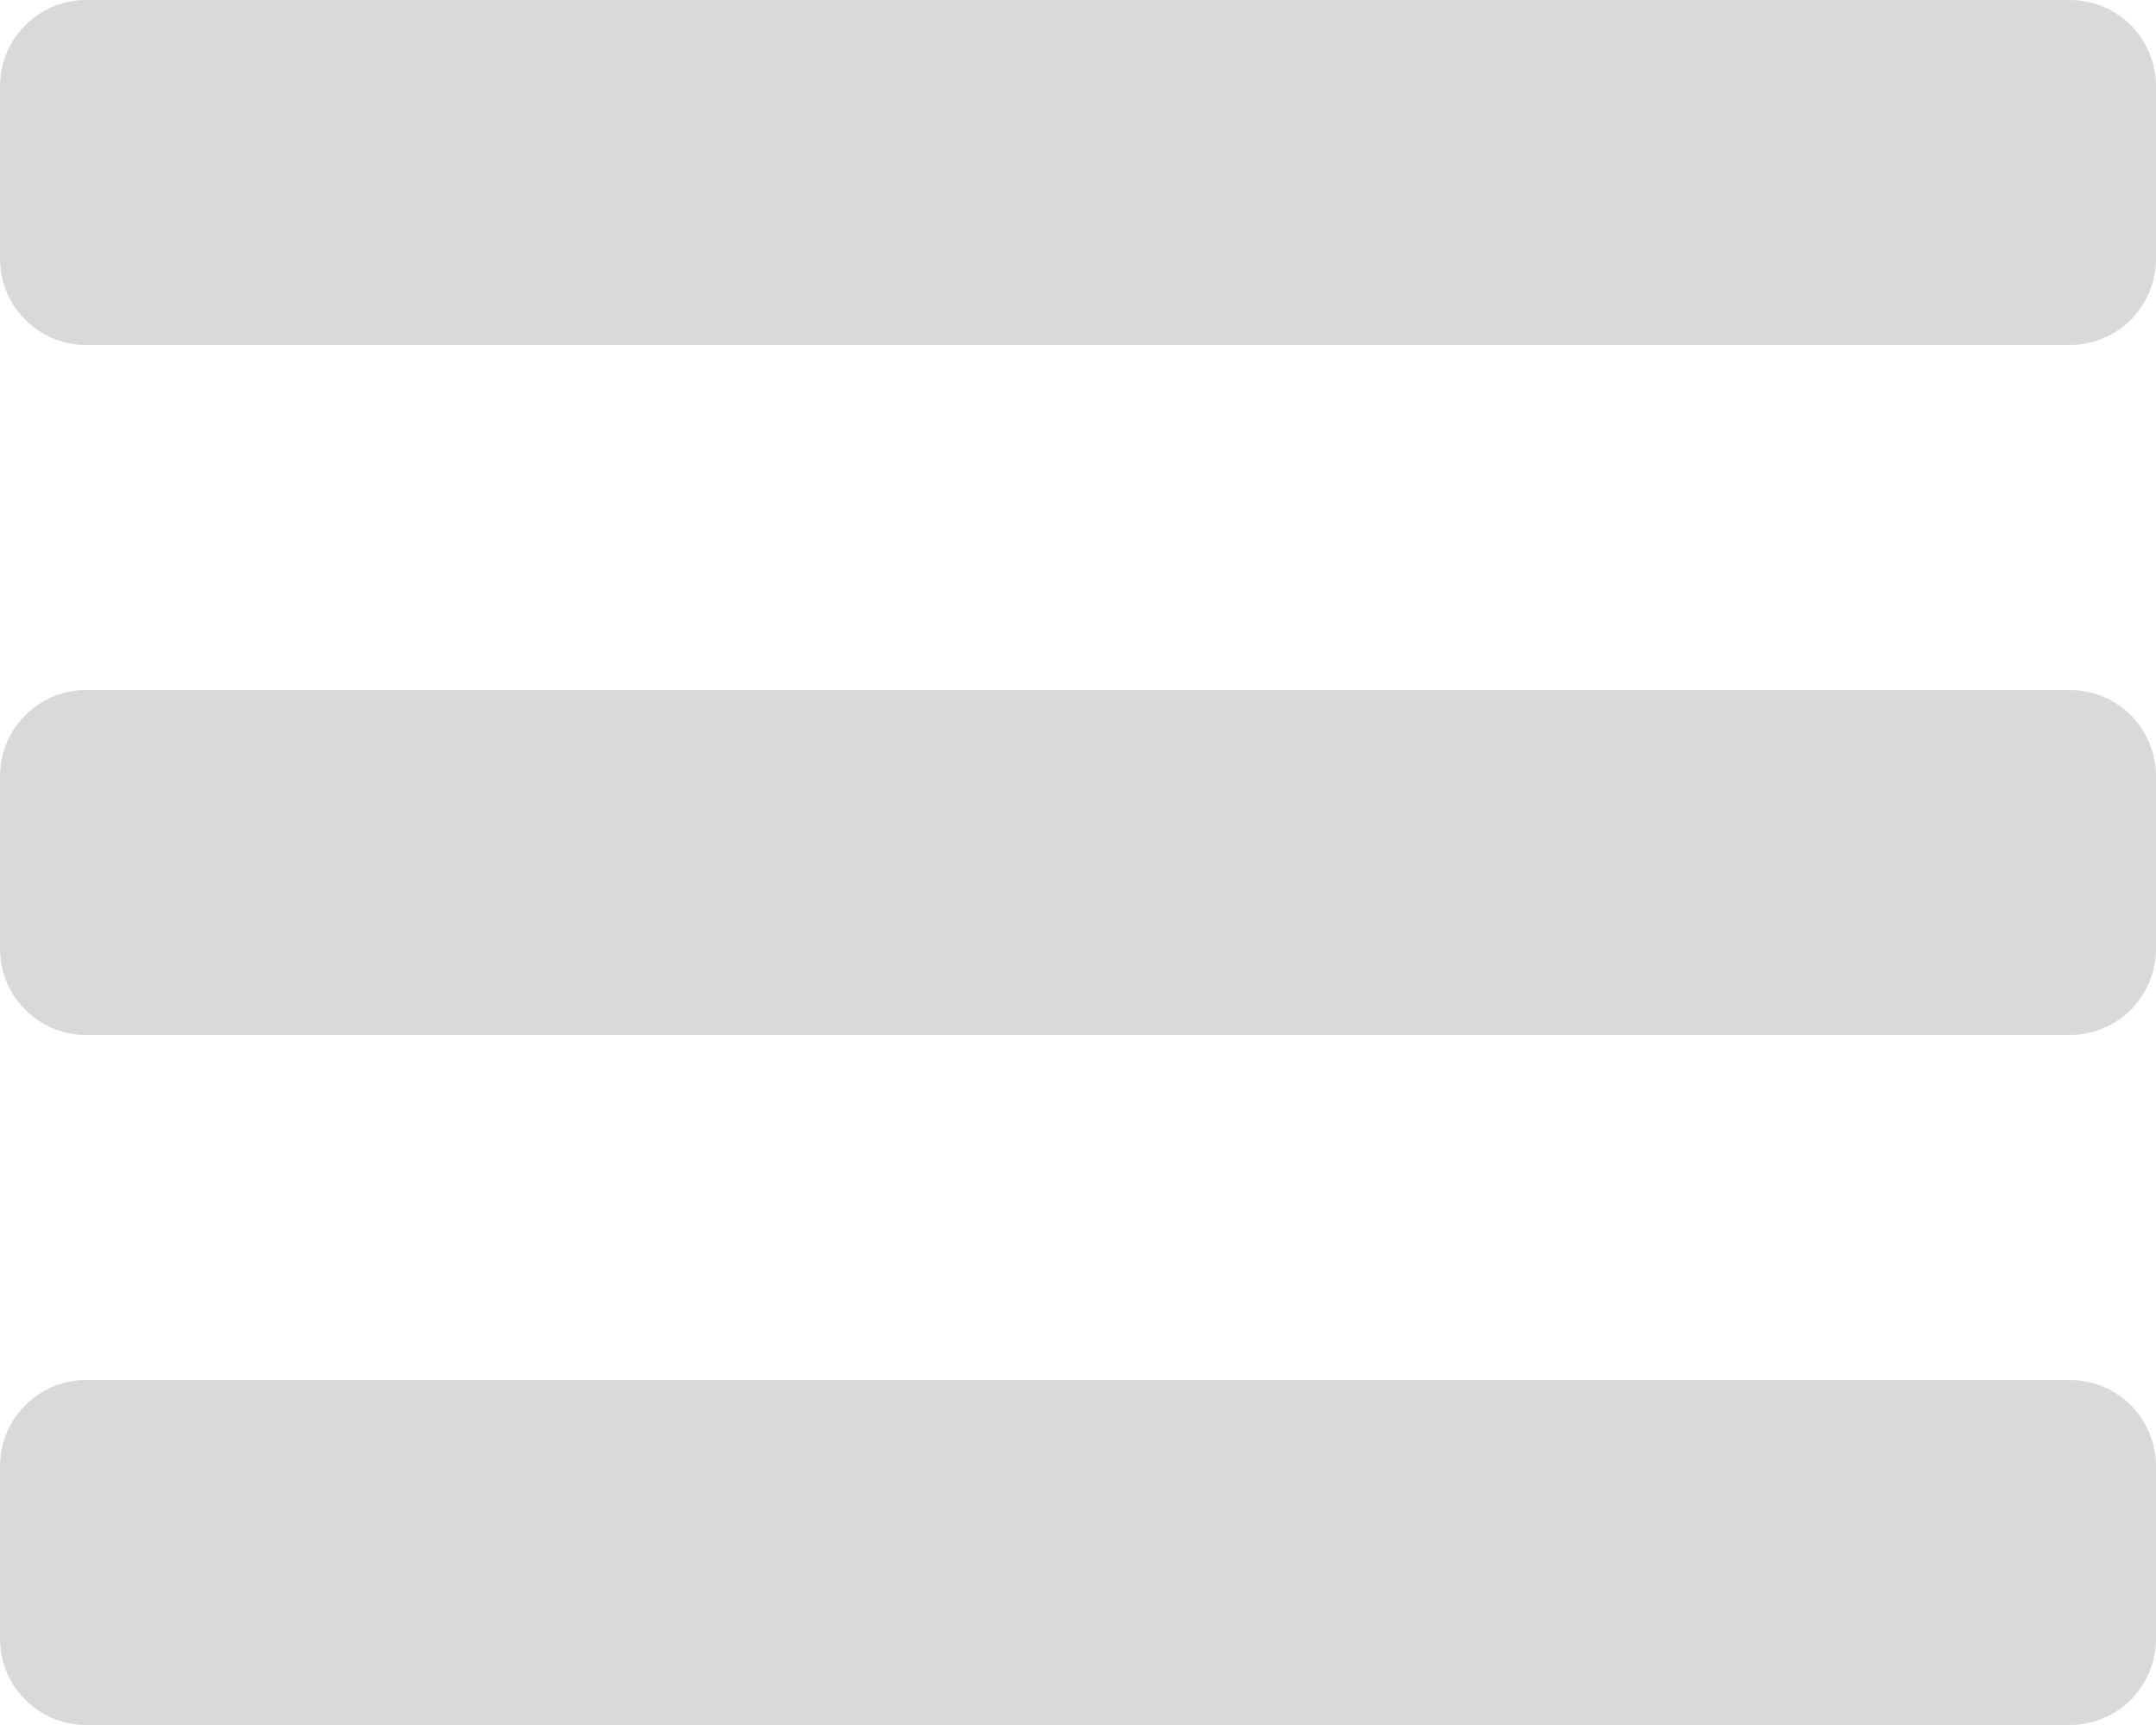
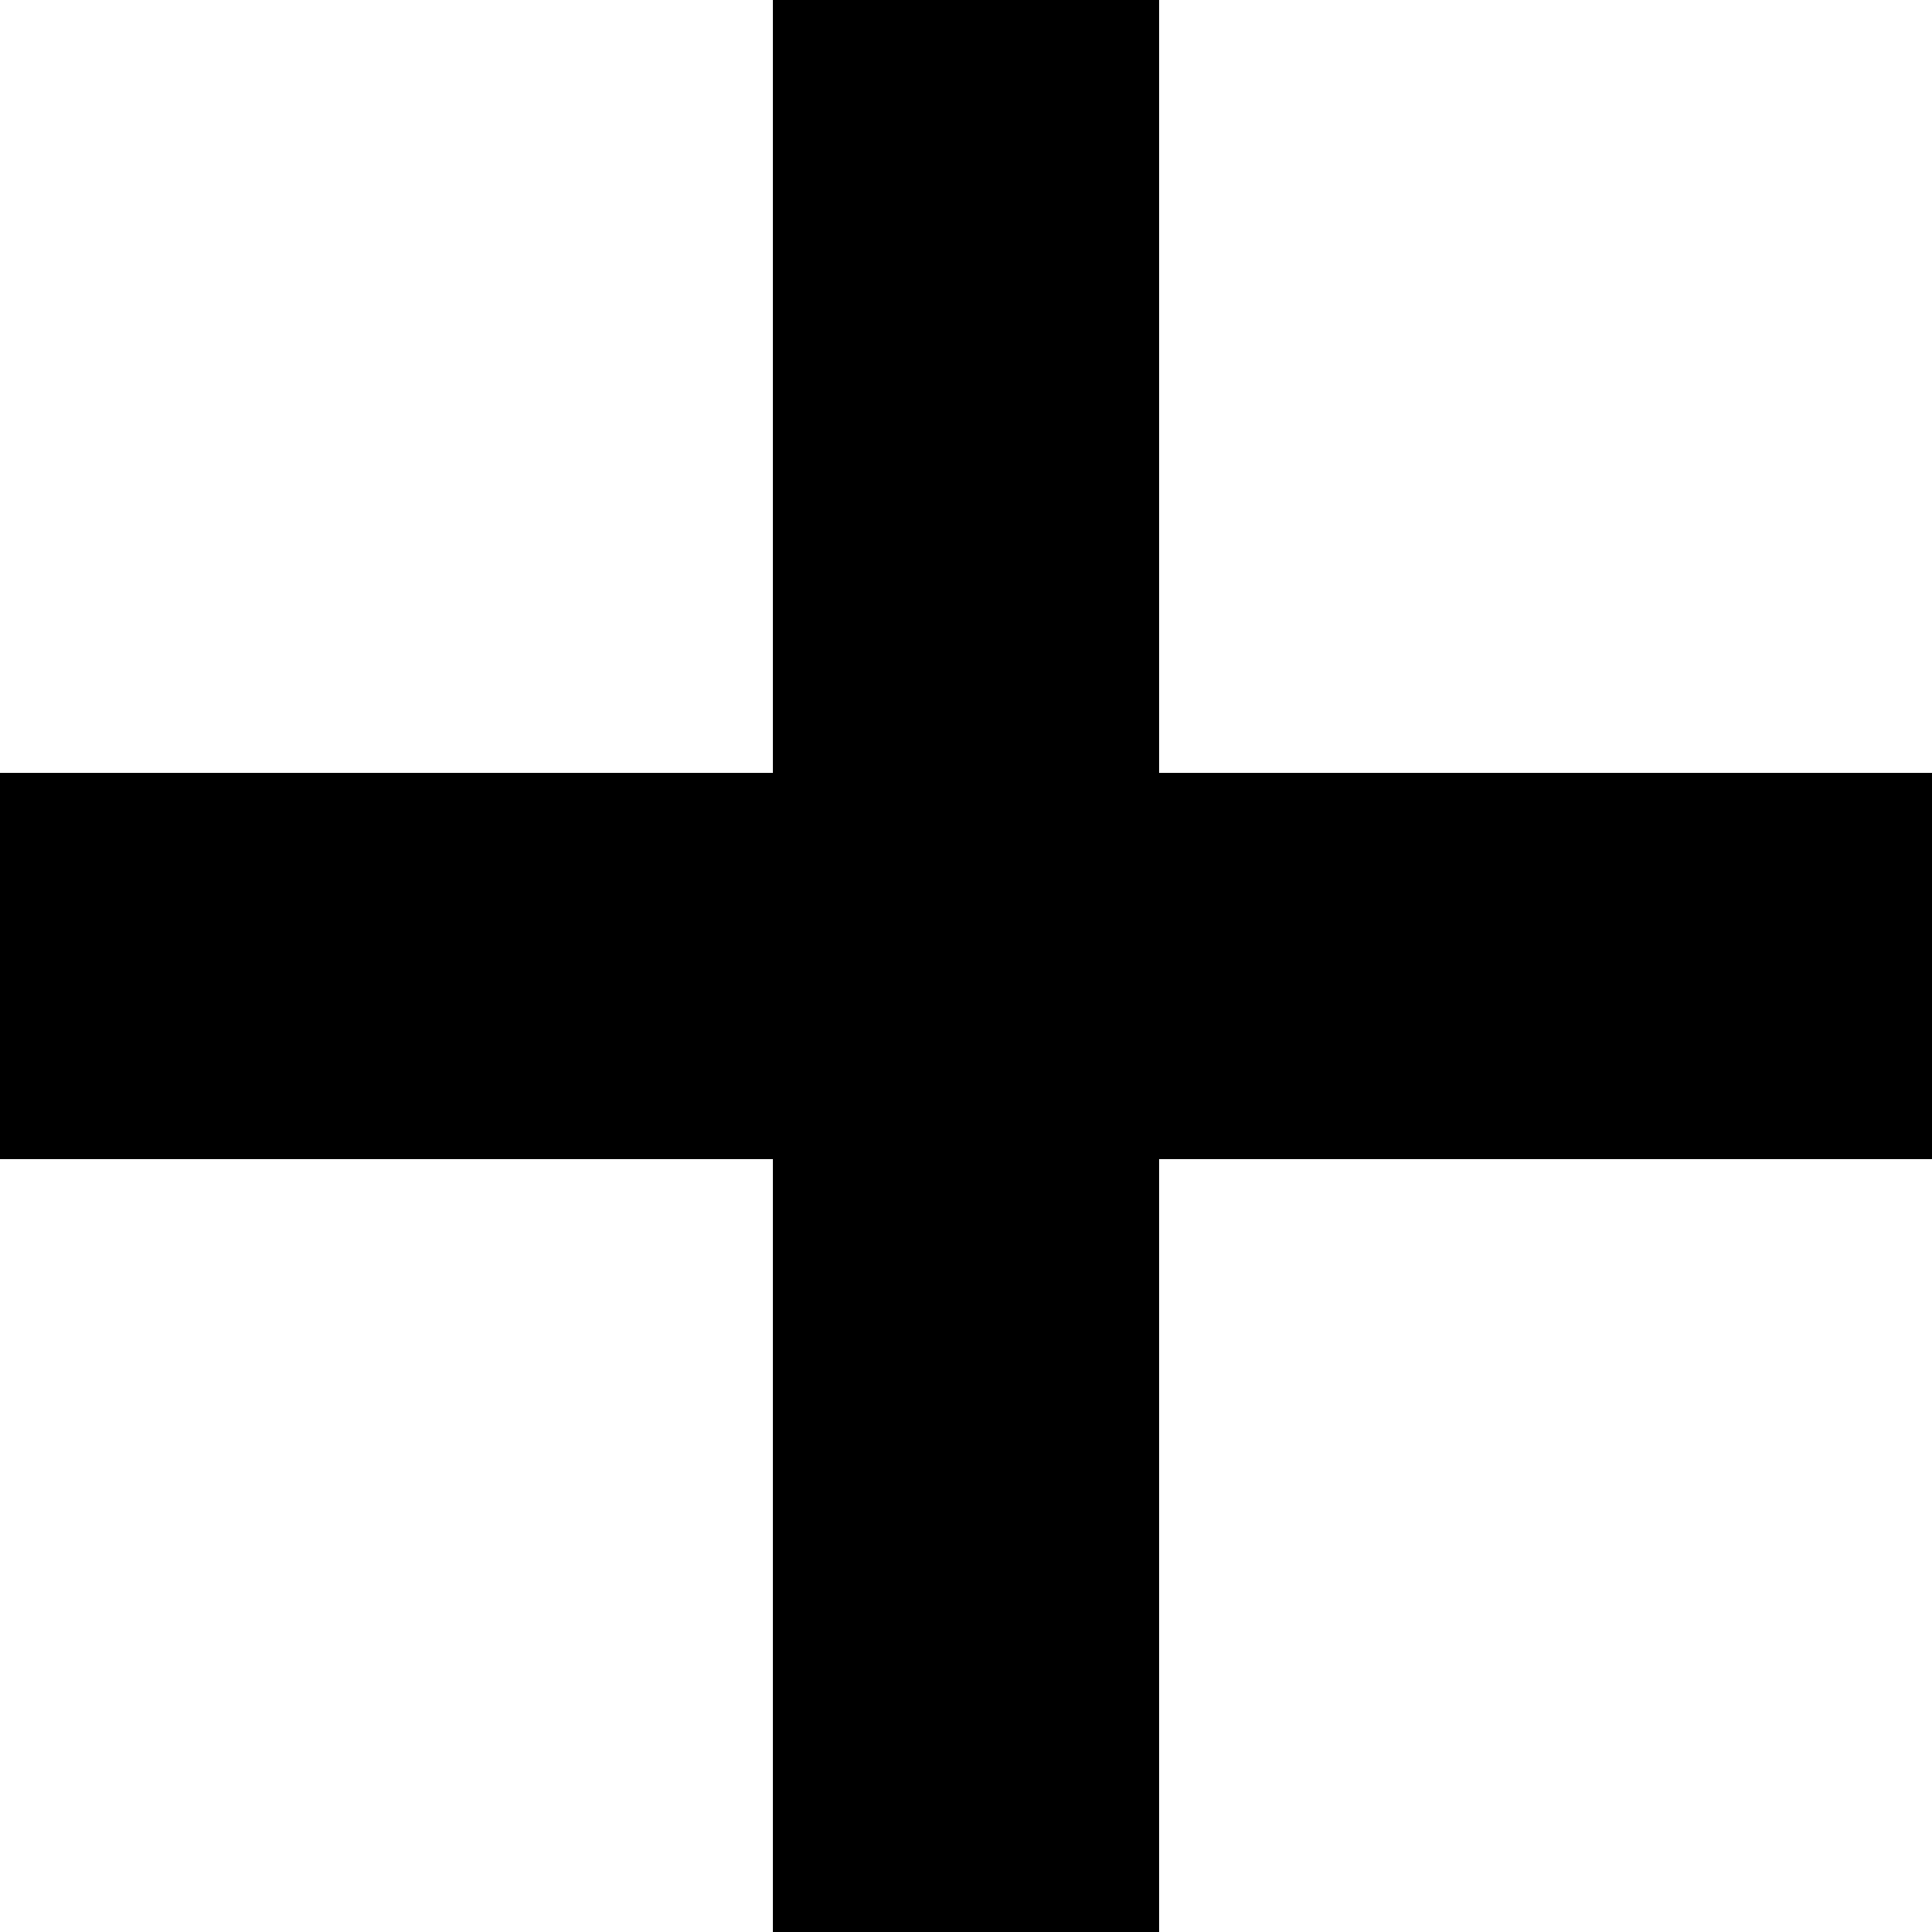
- <svg xmlns="http://www.w3.org/2000/svg" width="25" height="20" viewBox="0 0 25 20" fill="none">
-   <rect width="25" height="4" rx="1" fill="#D9D9D9" />
-   <rect y="8" width="25" height="4" rx="1" fill="#D9D9D9" />
-   <rect y="16" width="25" height="4" rx="1" fill="#D9D9D9" />
+ <svg xmlns="http://www.w3.org/2000/svg" width="20" height="20" viewBox="0 0 20 20" fill="none">
+   <rect y="8" width="20" height="4" fill="black" />
+   <rect x="8" y="20" width="20" height="4" transform="rotate(-90 8 20)" fill="black" />
</svg>
